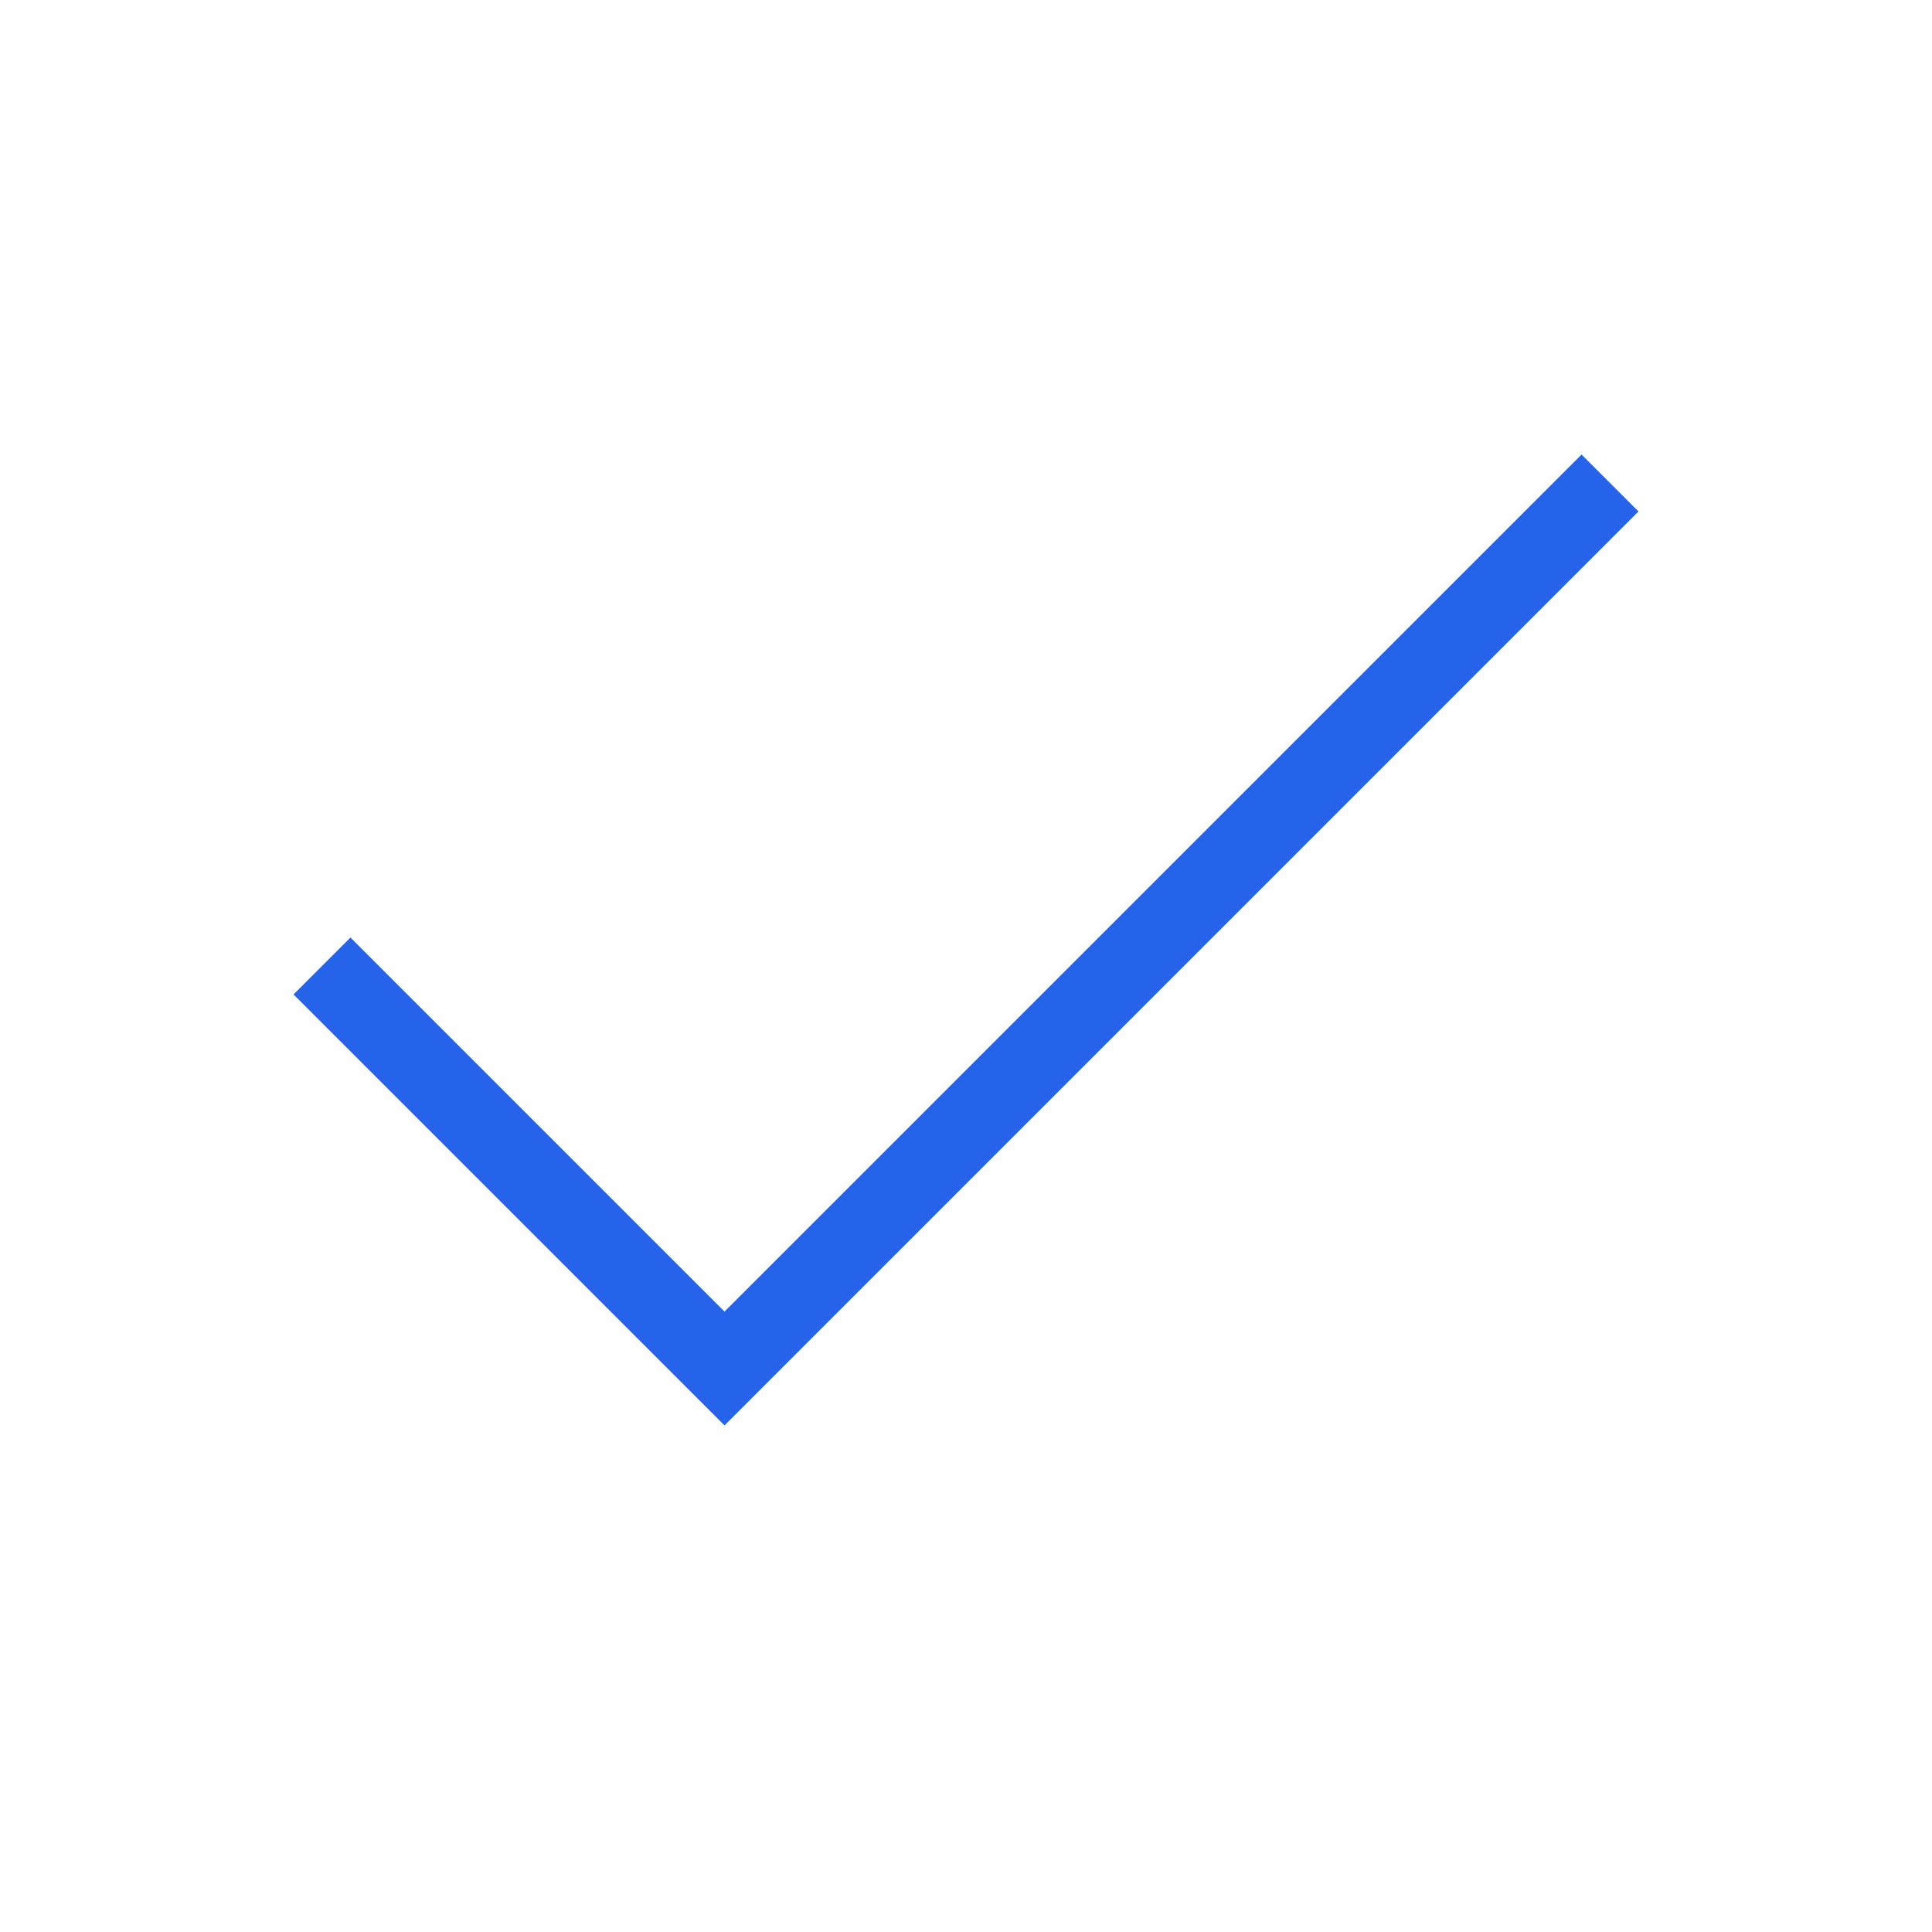
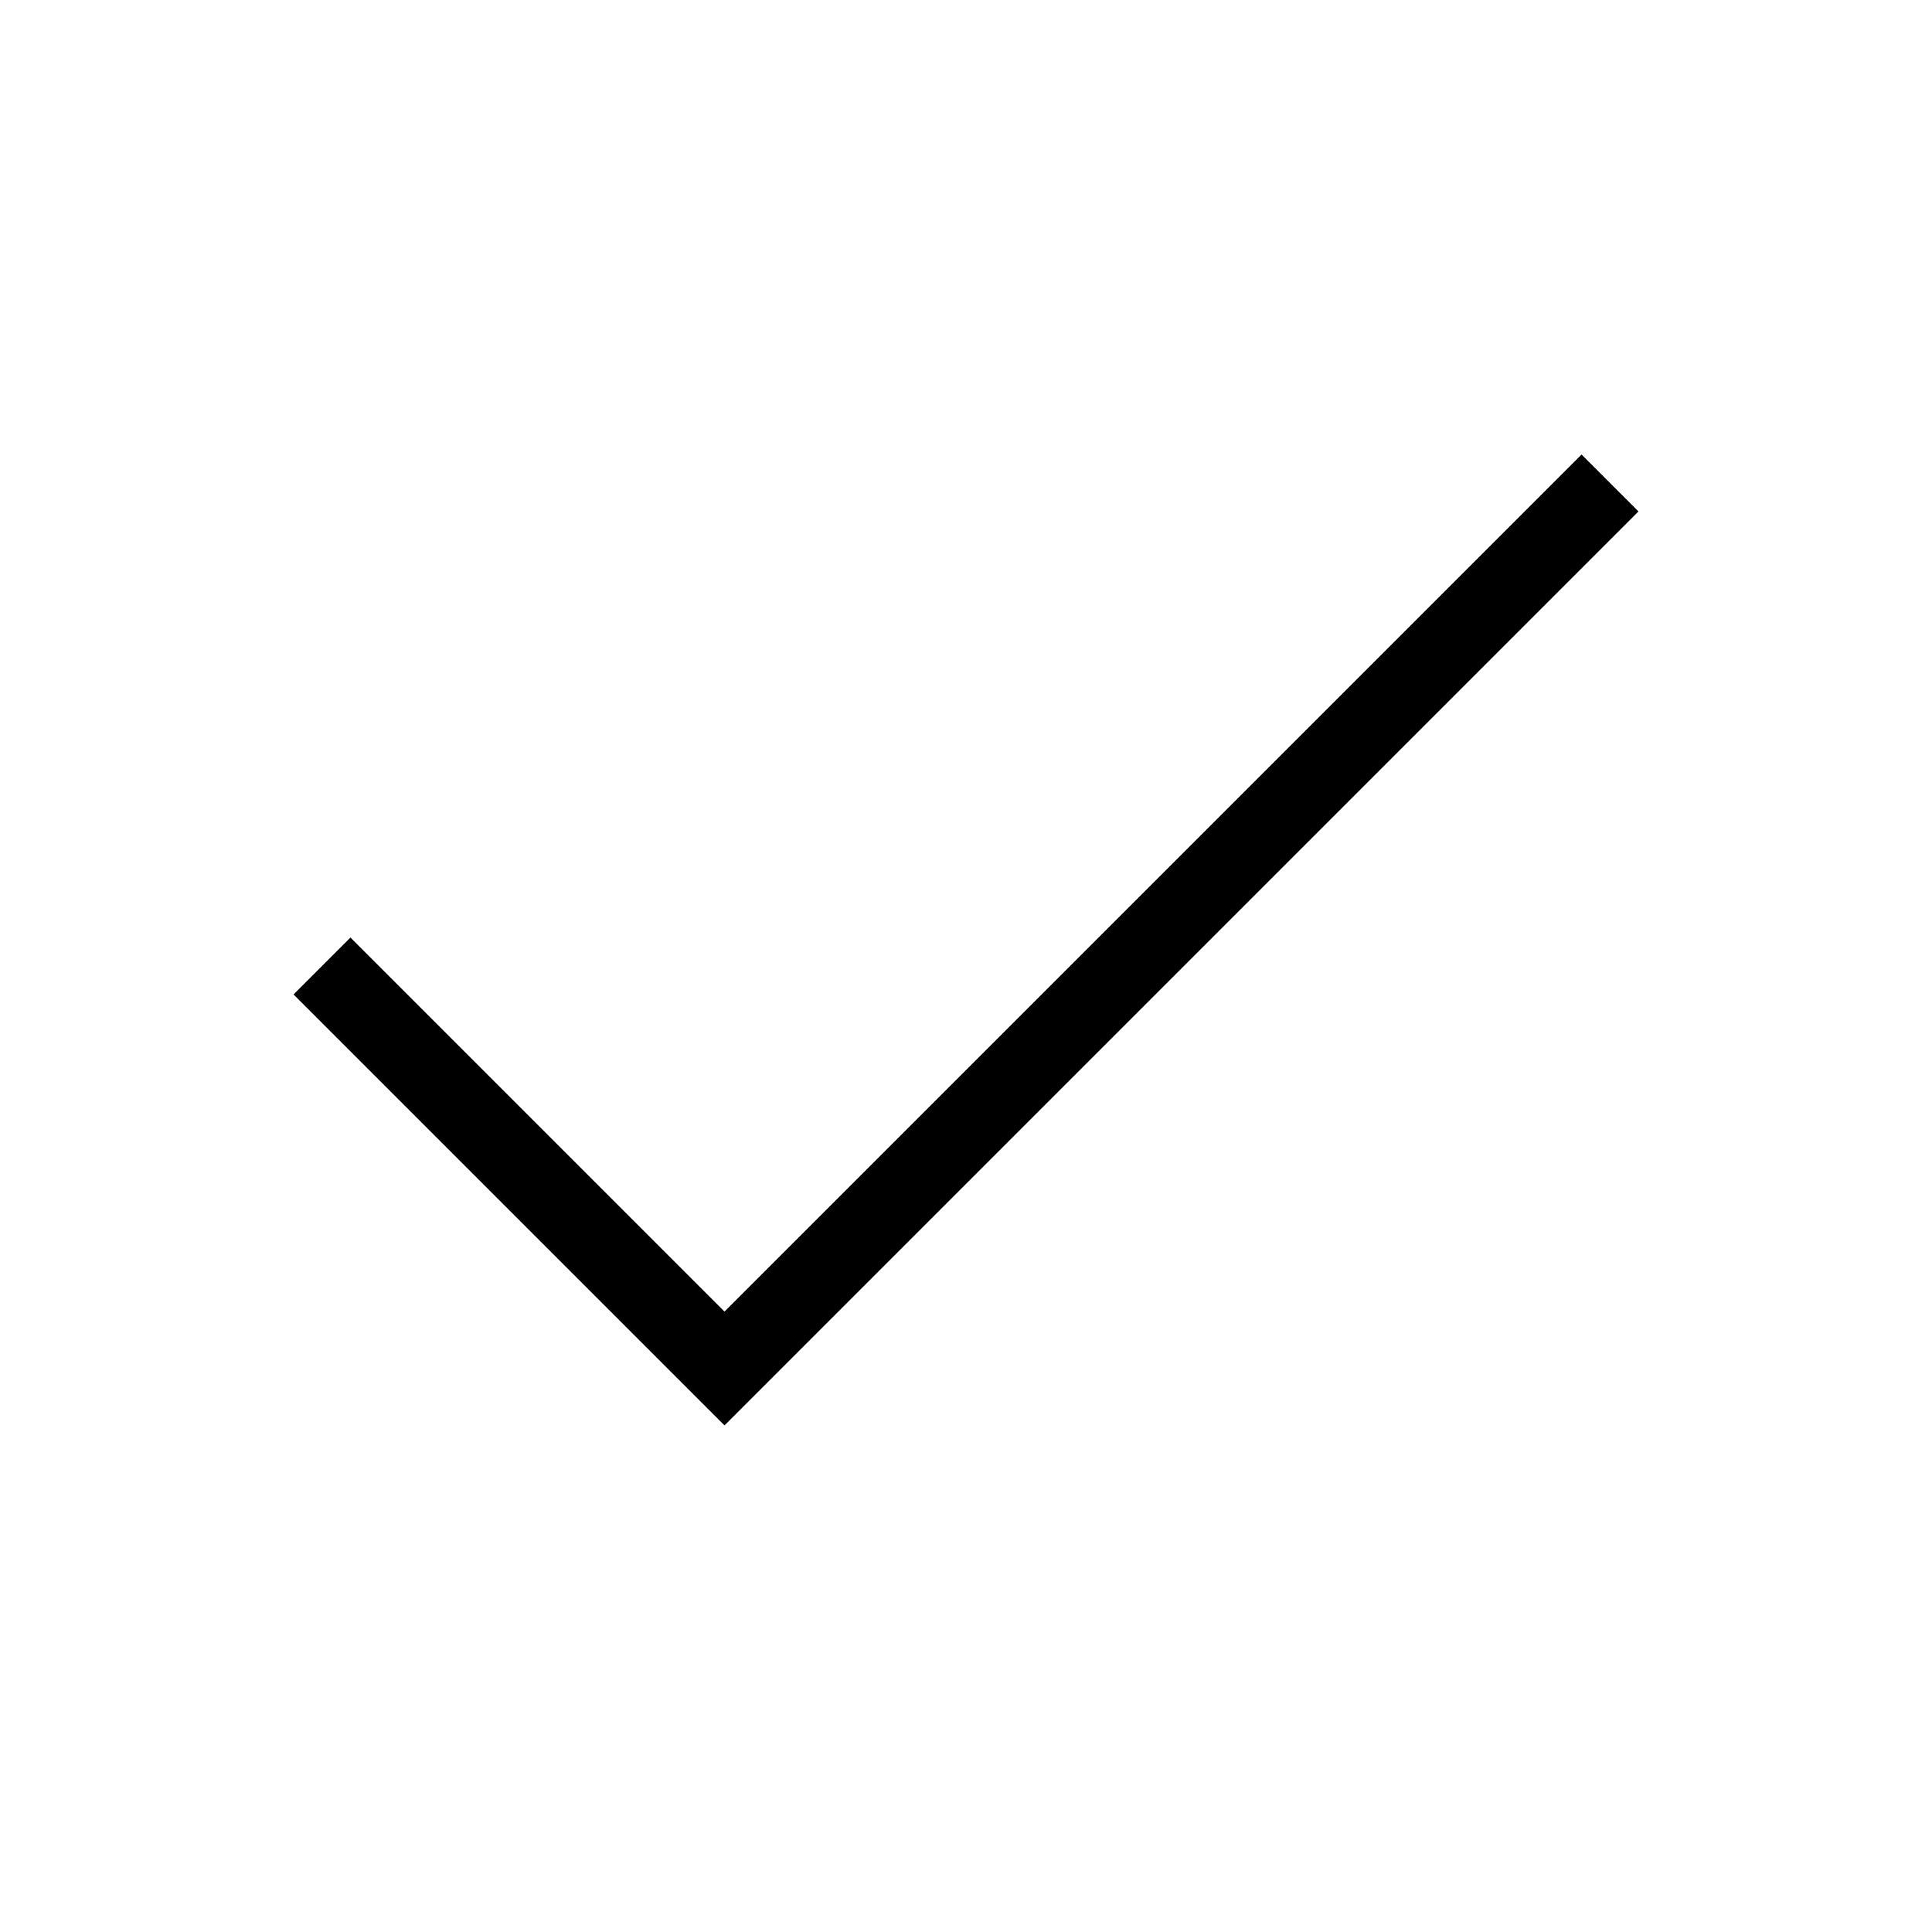
- <svg xmlns="http://www.w3.org/2000/svg" fill="none" shapeRendering="geometricPrecision" stroke="#2563eb" strokeLinecap="round" strokeLinejoin="round" strokeWidth="1.5" viewBox="0 0 24 24" width="14" height="14" version="1.1" id="svg4">
+ <svg xmlns="http://www.w3.org/2000/svg" fill="none" shapeRendering="geometricPrecision" stroke="black" strokeLinecap="round" strokeLinejoin="round" strokeWidth="1.5" viewBox="0 0 24 24" width="14" height="14" version="1.1" id="svg4">
  <defs id="defs8" />
  <path d="M20 6L9 17l-5-5" id="path2" />
</svg>
